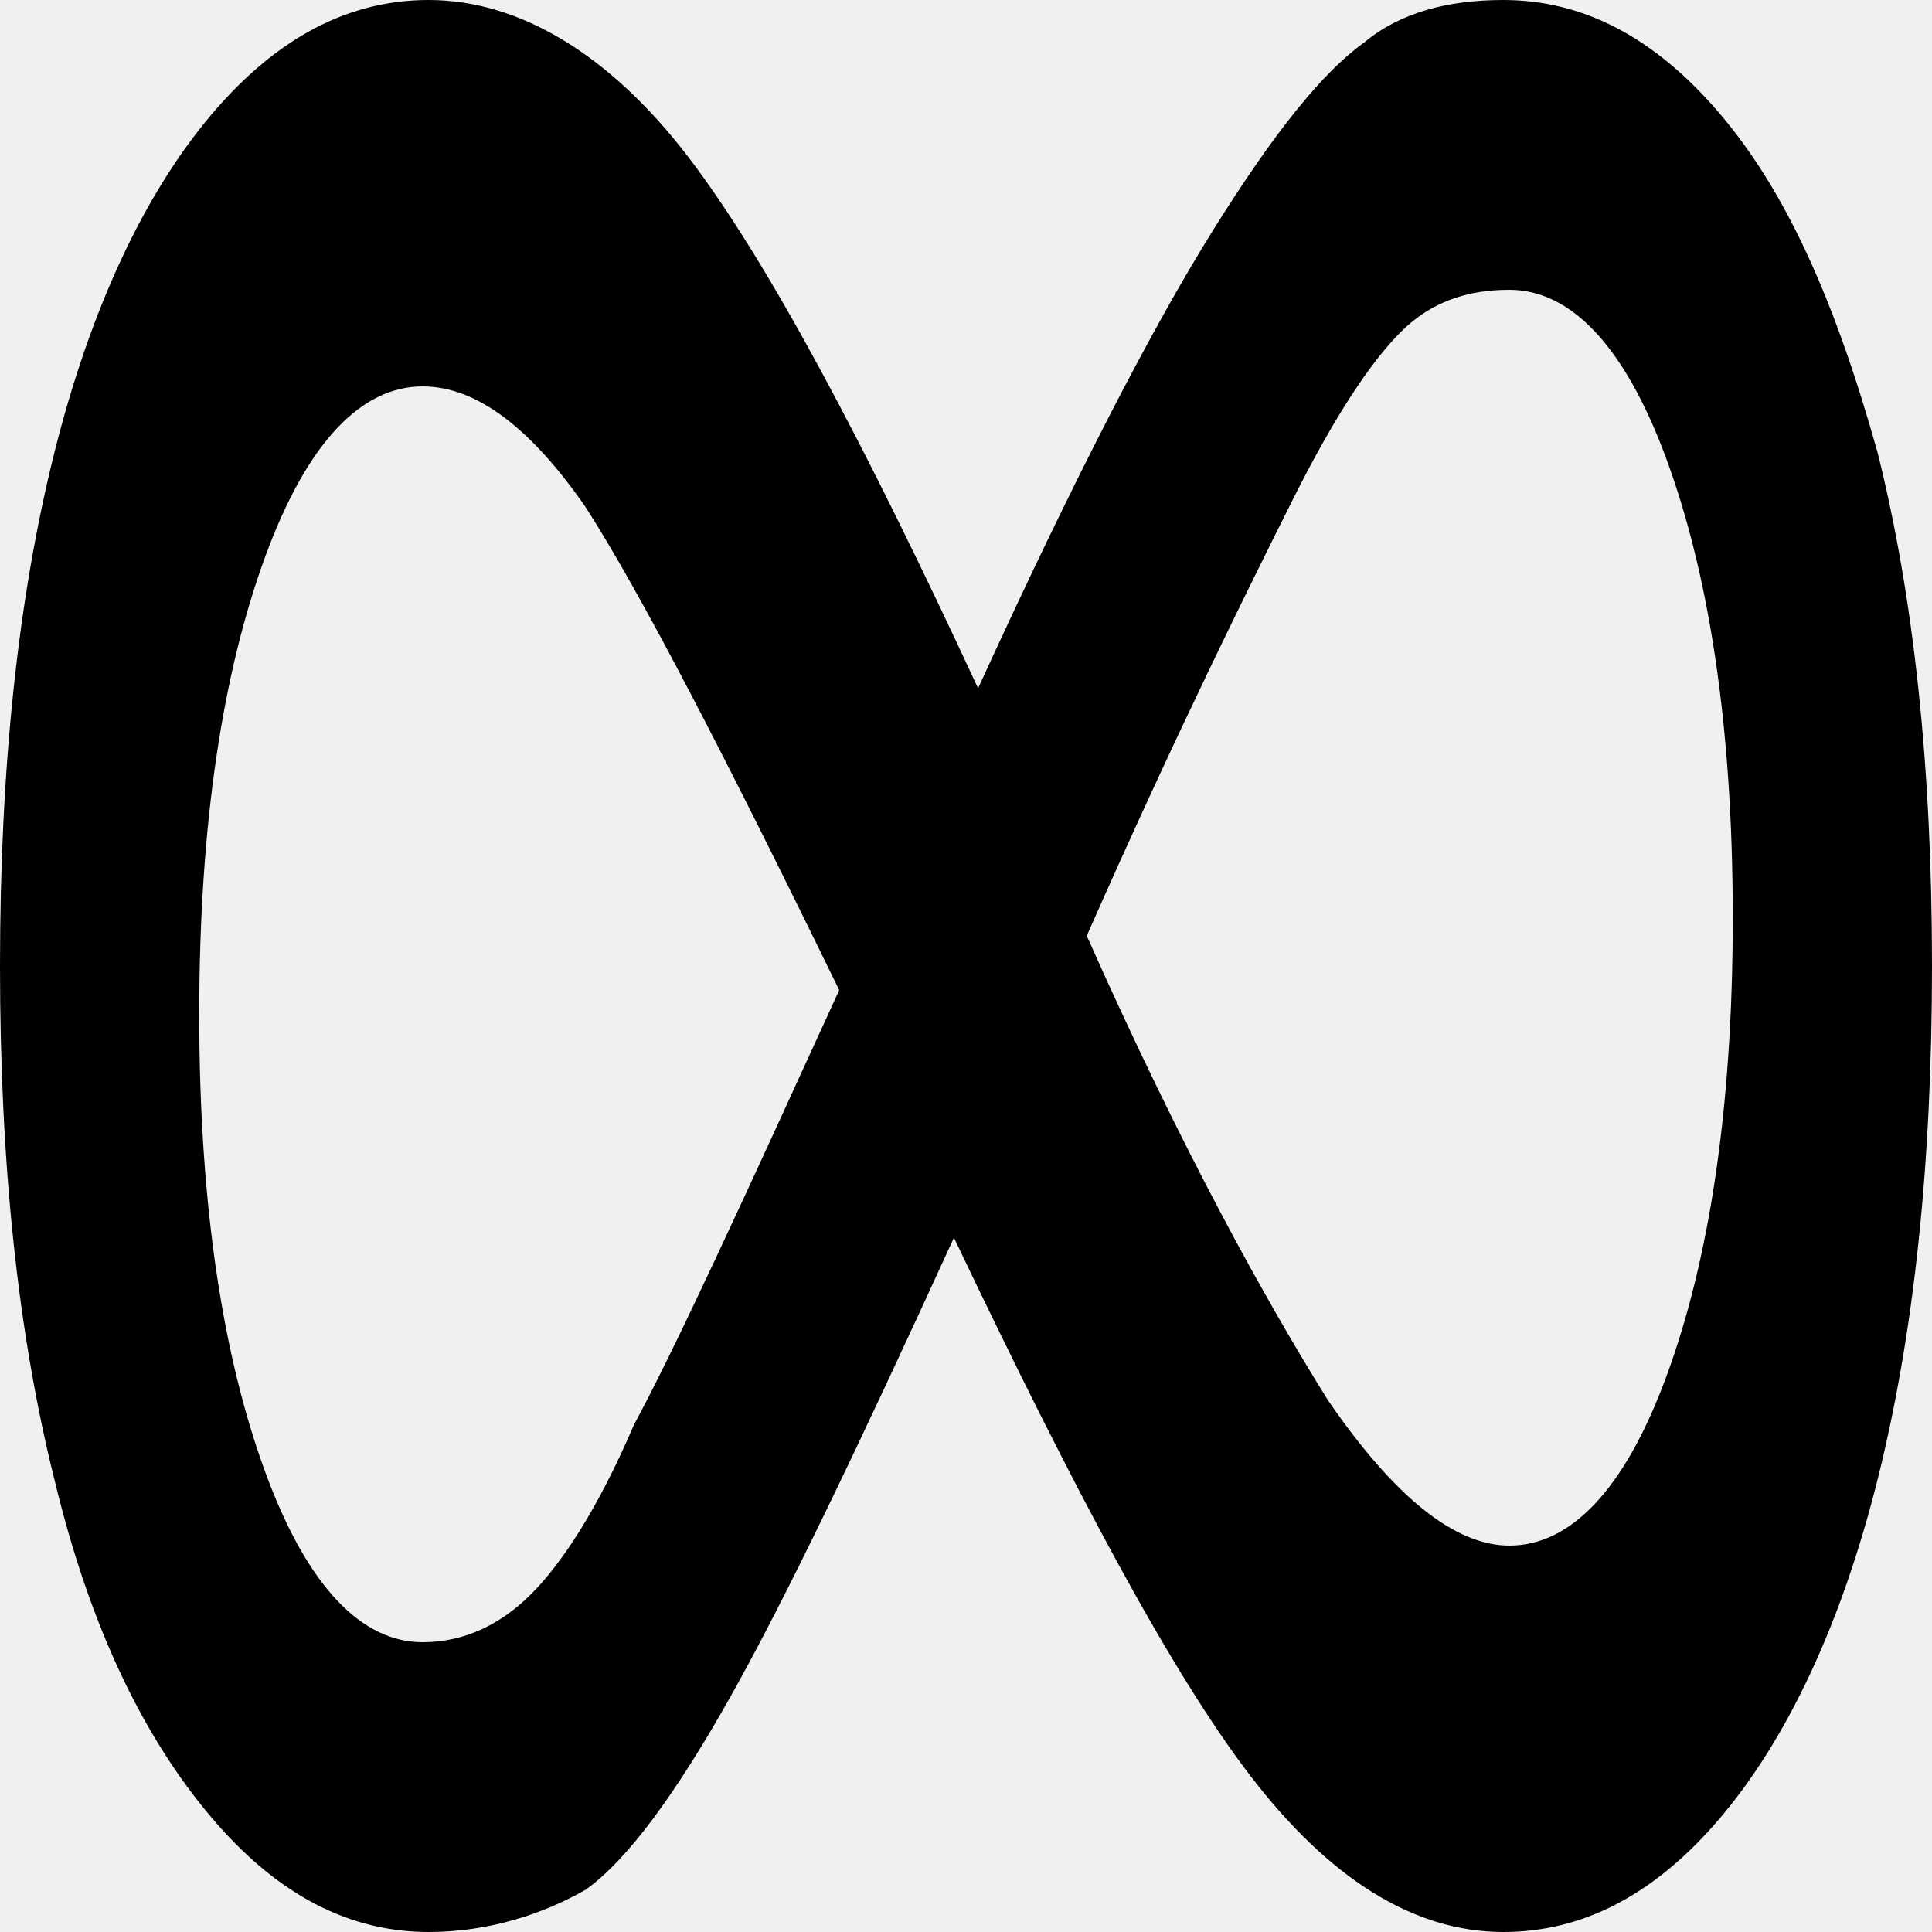
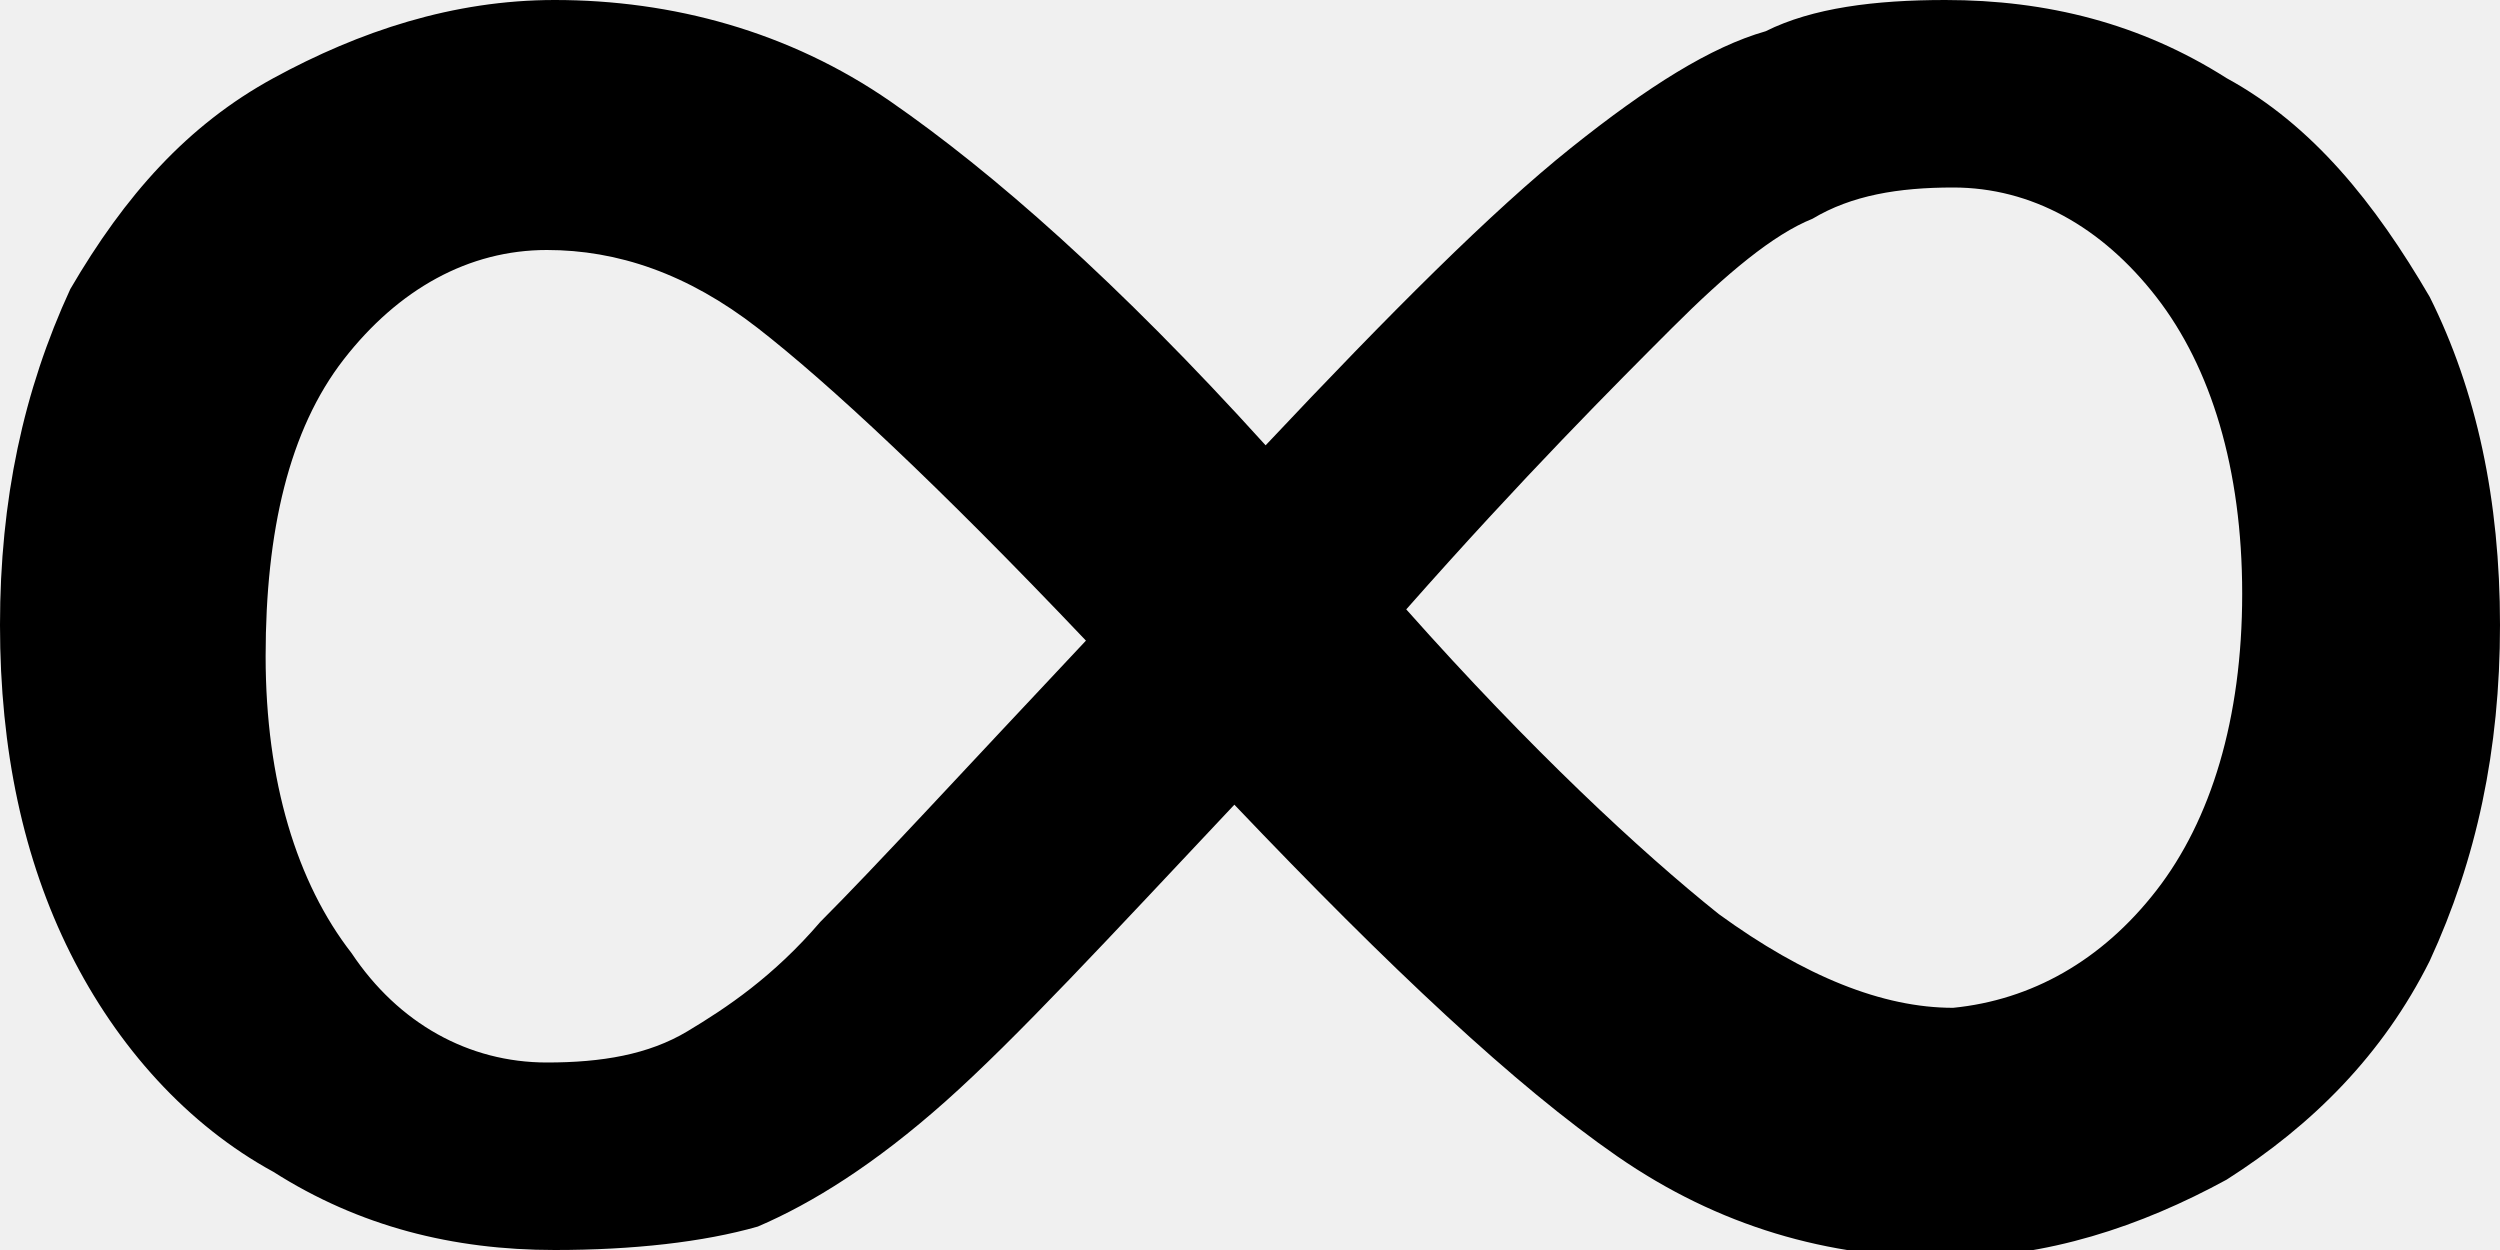
- <svg xmlns="http://www.w3.org/2000/svg" version="1.1" x="0px" y="0px" viewBox="0 0 32 32" style="enable-background:new 0 0 32 32;" xml:space="preserve">
+ <svg xmlns="http://www.w3.org/2000/svg" version="1.1" x="0px" y="0px" viewBox="0 0 32 16" style="enable-background:new 0 0 32 16;" xml:space="preserve">
  <style type="text/css">
	.st0{display:none;}
	.st1{display:inline;}
- 	.st2{fill:#4EAC97;}
- 	.st3{fill:none;stroke:#4EAC97;stroke-width:0.25;stroke-miterlimit:10;}
- 	.st4{enable-background:new    ;}
+ 	.st2{fill:#49A3AD;}
+ 	.st3{fill:#FFFFFF;}
+ 	.st4{fill:none;stroke:#49A3AD;stroke-width:0.75;stroke-miterlimit:10;}
+ 	.st5{fill:#AF013F;stroke:#AF013F;stroke-width:0.5;stroke-miterlimit:10;}
+ 	.st6{fill:#FFFFFF;stroke:#AF013F;stroke-width:0.5;stroke-miterlimit:10;}
+ 	.st7{fill:#751A7C;}
+ 	.st8{fill:none;stroke:#F9A404;stroke-miterlimit:10;}
+ 	.st9{fill:#F9A404;}
+ 	.st10{fill:#4EAC97;}
+ 	.st11{fill:none;stroke:#4EAC97;stroke-width:0.25;stroke-miterlimit:10;}
+ 	.st12{enable-background:new    ;}
+ 	.st13{fill:#000A7B;}
+ 	.st14{fill:none;stroke:#FFFFFF;stroke-width:0.25;stroke-miterlimit:10;}
+ 	.st15{fill:#F9D749;}
+ 	.st16{fill:#FFFFFD;}
+ 	.st17{font-family:'Oxygen';}
+ 	.st18{font-size:11.913px;}
+ 	.st19{font-size:8.931px;}
+ 	.st20{font-size:5.962px;}
</style>
  <g id="Layer_1" class="st0">
    <g class="st1">
-       <g>
-         <path class="st2" d="M13.9,13.8h0.3c0.1,0,0.2-0.1,0.2-0.2v-0.1c0-0.1-0.1-0.2-0.2-0.2h-0.3c-0.1,0-0.2,0.1-0.2,0.2v0.1     C13.7,13.7,13.8,13.8,13.9,13.8z" />
-         <path class="st2" d="M14.3,13.3h-0.3c-0.1,0-0.2,0.1-0.2,0.2v0.1c0,0.1,0.1,0.2,0.2,0.2h0.3c0.1,0,0.2-0.1,0.2-0.2v-0.1     C14.5,13.3,14.4,13.3,14.3,13.3L14.3,13.3z" />
-       </g>
-       <g>
-         <path class="st2" d="M13.9,11.6l0.2,0.1c0.1,0.1,0.3,0,0.3-0.1v0c0.1-0.1,0-0.3-0.1-0.3l-0.2-0.1c-0.1-0.1-0.3,0-0.3,0.1v0     C13.7,11.4,13.8,11.6,13.9,11.6z" />
-         <path class="st2" d="M14,11.1c-0.1,0-0.2,0.1-0.2,0.2c-0.1,0.1,0,0.3,0.1,0.3l0.2,0.1c0,0,0.1,0,0.1,0c0.1,0,0.2-0.1,0.2-0.2     c0.1-0.1,0-0.3-0.1-0.3L14,11.1C14,11.1,14,11.1,14,11.1L14,11.1z" />
-       </g>
-       <g>
-         <path class="st2" d="M16.3,10.3v0.3c0,0.1,0.1,0.2,0.2,0.2h0.1c0.1,0,0.2-0.1,0.2-0.2v-0.3c0-0.1-0.1-0.2-0.2-0.2h-0.1     C16.4,10.1,16.3,10.2,16.3,10.3z" />
-         <path class="st2" d="M16.6,10.1L16.6,10.1c-0.2,0-0.3,0.1-0.3,0.2v0.3c0,0.1,0.1,0.2,0.2,0.2h0.1c0.1,0,0.2-0.1,0.2-0.2v-0.3     C16.8,10.2,16.7,10.1,16.6,10.1L16.6,10.1z" />
-       </g>
-       <g>
-         <path class="st2" d="M18.9,11.2l-0.2,0.2c-0.1,0.1-0.1,0.3,0,0.4l0,0c0.1,0.1,0.3,0.1,0.4,0l0.2-0.2c0.1-0.1,0.1-0.3,0-0.4l0,0     C19.2,11.1,19,11.1,18.9,11.2z" />
-         <path class="st2" d="M19.1,11.1c-0.1,0-0.1,0-0.2,0.1l-0.2,0.2c-0.1,0.1-0.1,0.3,0,0.4c0,0,0.1,0.1,0.2,0.1c0.1,0,0.1,0,0.2-0.1     l0.2-0.2c0.1-0.1,0.1-0.3,0-0.4C19.2,11.2,19.2,11.1,19.1,11.1L19.1,11.1z" />
-       </g>
-       <g>
-         <path class="st2" d="M18.8,13.8h0.3c0.1,0,0.2-0.1,0.2-0.2v-0.1c0-0.1-0.1-0.2-0.2-0.2h-0.3c-0.1,0-0.2,0.1-0.2,0.2v0.1     C18.6,13.7,18.7,13.8,18.8,13.8z" />
-         <path class="st2" d="M19.2,13.3h-0.3c-0.1,0-0.2,0.1-0.2,0.2v0.1c0,0.1,0.1,0.2,0.2,0.2h0.3c0.1,0,0.2-0.1,0.2-0.2v-0.1     C19.4,13.3,19.3,13.3,19.2,13.3L19.2,13.3z" />
-       </g>
-       <ellipse class="st3" cx="16.5" cy="13" rx="1.7" ry="1.7" />
-       <path class="st3" d="M16.7,16.7h-0.2c-0.4,0-0.6-0.3-0.6-0.6v-0.7c0-0.4,0.3-0.6,0.6-0.6h0.2c0.4,0,0.6,0.3,0.6,0.6v0.7    C17.3,16.4,17,16.7,16.7,16.7z" />
+       <path class="st2" d="M15.3-3.4l3.1-4c1-0.5,2.5-0.8,3.8-0.6l8.3,2c1.1,0.2,1.7,0.9,1.3,1.5l-2.6,3.5l-0.9,1.1L16-2.6    c-0.5,0-0.9-0.3-0.8-0.6l0-0.1L15.3-3.4z" />
+       <polygon class="st2" points="0,17.1 14,-1.8 27.4,1.2 13.4,20.1   " />
+       <polyline class="st3" points="1.7,17.1 8.4,14.6 8.3,17 13.7,15.7 11.5,19.1   " />
+       <polyline class="st3" points="1.3,16.8 1.9,23.5 12.9,19.4   " />
+       <polyline class="st4" points="0.5,16.8 1.2,23.5 13.4,19.4   " />
+     </g>
+   </g>
+   <g id="Layer_4" class="st0">
+     <g class="st1">
+       <g id="Layer_2_2_">
+         <g id="Layer_1-2_1_">
+           <polyline class="st5" points="0.3,-2.2 5.5,23.8 25,23.8 31.8,-2.2     " />
+           <polygon class="st6" points="1.4,3.8 3,15.3 27.3,15.3 30.5,3.8     " />
+           <rect x="0.3" y="-3.8" class="st6" width="31.5" height="2" />
+           <polygon class="st6" points="3.1,-4.1 5.1,-7.7 27,-7.7 29.3,-4.1     " />
+         </g>
+       </g>
+     </g>
+   </g>
+   <g id="Layer_5" class="st0">
+     <g class="st1">
+       <g id="Layer_2_3_">
+         <g id="Layer_1-2_2_">
+           <path class="st7" d="M19.7,2.9L5.9,18.6L19.7,2.9z" />
+           <polygon class="st7" points="19.6,2.1 0.9,23.3 1.9,24 20.7,2.8 19.6,2.1     " />
+           <polygon class="st7" points="19.4,2.8 13.8,2.7 17.3,-1.1 15.7,-5.8 20.9,-4 25.5,-6.8 25.2,-2 29.7,1 24.3,2.3 22.4,6.8           " />
+           <path class="st7" d="M24.8-5.7l-0.2,3.4v0.6l0.6,0.3l3.1,2.1l-3.7,0.9l-0.7,0.1l-0.2,0.6l-1.3,3.2l-2.1-2.9l-0.2-0.5h-0.9h-3.9      l2.4-2.8L18-1.1l-0.2-0.5l-1.1-3.2l3.6,1.2l0.7,0.2l0.6-0.4L24.8-5.7 M26.3-8l-5.5,3.3l-6.1-2l1.9,5.5l-4.1,4.5H19l3.7,4.9      l2.2-5.4l6.4-1.5l-5.4-3.5L26.3-8L26.3-8z" />
+           <path class="st7" d="M8-4c0,0,0.6,0.9,1.3,0.8c0.8-0.1,1-0.8,1.2-0.7c0.3,0.1-0.2,0.9,0,1.5s1.3,0.7,1.3,0.8      c0,0.1-1.6-0.3-2.1,0.2s0,1.5,0,1.5S9.6-1.3,8.5-1.5S6.9-1,6.9-1c0-0.1,1.3-0.5,1.6-1.2S8-3.9,8-4z" />
+           <path class="st7" d="M0.8-5.2c0,0,0.4,0.7,0.9,0.6s0.7-0.6,0.9-0.5s-0.2,0.6,0,1.1s1,0.5,0.9,0.6c0,0.1-1.1-0.2-1.5,0.1      s0,1.1,0,1.1s-0.1-1-0.9-1.2C0.7-3.5,0.3-3.4,0-3c0,0,0.9-0.3,1.1-0.9S0.8-5.2,0.8-5.2z" />
+           <path class="st7" d="M3.1-0.6c0,0,0.4,0.6,0.9,0.5s0.7-0.6,0.9-0.5c0.2,0.1-0.2,0.6,0,1.1C5.1,1,5.9,1,5.9,1.1      c0,0-1.2-0.2-1.5,0.2c-0.3,0.4,0,1,0,1.1s-0.3-1-1-1.2c-0.4-0.1-0.9,0-1.2,0.3c0,0,0.9-0.3,1.1-0.9S3-0.6,3.1-0.6z" />
+           <path class="st7" d="M22.1,9.9c0,0,0.6,0.9,1.3,0.8c0.8-0.1,1-0.8,1.2-0.7s-0.2,0.9,0,1.5c0.2,0.6,1.3,0.7,1.3,0.8      s-1.6-0.3-2.1,0.2c-0.5,0.5,0.2,1.5,0,1.5s-0.2-1.4-1.2-1.5c-1-0.1-1.6,0.5-1.6,0.5c0,0,1.3-0.5,1.6-1.3      C23,10.9,22.1,9.9,22.1,9.9z" />
+           <path class="st7" d="M24.9,6.9c0,0,0.7,0.4,1.1,0c0.4-0.4,0.3-0.8,0.4-0.8c0.2,0,0.3,0.6,0.7,0.9c0.5,0.3,1.1,0,1.1,0      s-1.1,0.3-1.2,0.8s0.7,0.8,0.7,0.9s-0.8-0.7-1.5-0.5c-0.4,0.2-0.7,0.6-0.8,1c0.3-0.4,0.5-0.8,0.5-1.3C25.9,7.3,24.9,7,24.9,6.9z      " />
+           <path class="st7" d="M29.2,9.7c0,0,0.4,0.6,0.9,0.5c0.5-0.1,0.7-0.6,0.9-0.5s-0.2,0.6,0,1.1s1,0.5,0.9,0.5      c0,0.1-1.2-0.2-1.5,0.2c-0.3,0.4,0,1.1,0,1.1s-0.3-1-1-1.1c-0.4,0-0.8,0.1-1.1,0.3c0,0,0.9-0.3,1.1-0.9      C29.8,10.4,29.2,9.7,29.2,9.7z" />
+         </g>
+       </g>
+     </g>
+   </g>
+   <g id="Layer_6" class="st0">
+     <g class="st1">
+       <g id="Layer_2_4_">
+         <g id="Layer_1-2_3_">
+           <polyline points="32,-8 24.8,-2.2 32,-2.2     " />
+           <rect x="24.8" y="-0.7" width="7.2" height="11.6" />
+           <polyline points="24.8,12.4 32,12.4 32,24 29.6,24 29.6,20.7 27.2,20.7 27.2,24 24.8,24     " />
+           <rect x="12.9" y="-2.2" width="2.9" height="3.6" />
+           <rect x="16.8" y="-2.2" width="2.9" height="3.6" />
+           <rect x="20.7" y="-2.2" width="2.9" height="3.6" />
+           <rect x="12.9" y="2.6" width="2.9" height="4.8" />
+           <rect x="16.8" y="2.6" width="2.9" height="4.8" />
+           <rect x="20.7" y="2.6" width="2.9" height="4.8" />
+           <rect x="12.9" y="8.5" width="2.9" height="4.8" />
+           <rect x="16.8" y="8.5" width="2.9" height="4.8" />
+           <rect x="20.7" y="8.5" width="2.9" height="4.8" />
+           <rect x="12.9" y="14.5" width="2.9" height="4.8" />
+           <rect x="16.8" y="14.5" width="2.9" height="4.8" />
+           <rect x="20.7" y="14.5" width="2.9" height="4.8" />
+           <rect x="12.9" y="20.4" width="2.9" height="3.6" />
+           <rect x="16.8" y="20.4" width="2.9" height="3.6" />
+           <rect x="20.7" y="20.4" width="2.9" height="3.6" />
+           <rect x="0.3" y="-2.2" width="2.9" height="3.6" />
+           <rect x="0.3" y="2.2" width="10.8" height="2.9" />
+           <polyline points="0.7,6.1 11.1,6.1 11,24 8.2,24 8.2,21.1 5.8,21.1 5.8,24 3.5,24 3.5,21.1 1.2,21.1 1.2,24 1.2,24 1.2,24       1.2,24 0,24 0,6.6     " />
+           <rect x="1.3" y="8.2" class="st3" width="2.6" height="2" />
+           <rect x="7.1" y="8.2" class="st3" width="2.6" height="2" />
+           <rect x="1.3" y="11.6" class="st3" width="2.6" height="2" />
+           <rect x="7.1" y="11.6" class="st3" width="2.6" height="2" />
+           <rect x="1.3" y="15.1" class="st3" width="2.6" height="2" />
+           <rect x="7.1" y="15.1" class="st3" width="2.6" height="2" />
+         </g>
+       </g>
+     </g>
+   </g>
+   <g id="Layer_7" class="st0">
+     <g class="st1">
+       <g id="Layer_2_5_">
+         <g id="Layer_1-2_4_">
+           <line class="st8" x1="0" y1="23.5" x2="32" y2="23.5" />
+           <path class="st9" d="M26.7,21.6c0-9.9-4.8-17.9-10.7-17.9s-10.7,8-10.7,17.9H26.7z" />
+           <line class="st8" x1="31.1" y1="12.4" x2="27.4" y2="16" />
+           <line class="st8" x1="30.7" y1="2.2" x2="25.4" y2="8.4" />
+           <line class="st8" x1="24.3" y1="-2.9" x2="21.7" y2="3" />
+           <line class="st8" x1="0.9" y1="12.2" x2="4.6" y2="15.8" />
+           <line class="st8" x1="2.2" y1="1.7" x2="7.1" y2="8.9" />
+           <line class="st8" x1="16.2" y1="-8" x2="16.2" y2="2" />
+           <line class="st8" x1="8.3" y1="-3" x2="10.8" y2="2.9" />
+         </g>
+       </g>
+     </g>
+   </g>
+   <g id="Layer_3" class="st0">
+     <g class="st1">
+       <g>
+         <rect x="0.5" y="7.7" class="st10" width="3.4" height="1.5" />
+         <path class="st10" d="M3.4,8.2v0.5H1V8.2H3.4 M4.1,7.2H0.2C0.1,7.2,0,7.3,0,7.4v2.1c0,0.1,0.1,0.2,0.2,0.2h3.9     c0.1,0,0.2-0.1,0.2-0.2V7.4C4.4,7.3,4.3,7.2,4.1,7.2L4.1,7.2z" />
+       </g>
+       <g>
+         <path class="st10" d="M2.9-0.6c-0.1,0-0.3,0-0.4-0.1L1.1-1.2C0.9-1.3,0.7-1.4,0.6-1.6c0-0.1-0.1-0.3,0-0.5     c0.1-0.3,0.5-0.5,0.9-0.5c0.1,0,0.3,0,0.4,0.1l1.4,0.5C3.5-2,3.7-1.8,3.8-1.6c0,0.1,0.1,0.3,0,0.5C3.6-0.8,3.3-0.6,2.9-0.6     L2.9-0.6z" />
+         <path class="st10" d="M1.5-2.1c0.1,0,0.1,0,0.2,0l1.4,0.5c0.2,0.1,0.2,0.2,0.2,0.2c0,0,0,0.1,0,0.1c0,0.1-0.2,0.2-0.4,0.2     c-0.1,0-0.1,0-0.2,0L1.3-1.6C1.1-1.7,1.1-1.8,1.1-1.8c0,0,0-0.1,0-0.1C1.1-2,1.3-2.1,1.5-2.1 M1.5-3.1c-0.6,0-1.1,0.3-1.4,0.8     l0,0C-0.1-1.7,0.2-1,1-0.7l1.4,0.5c0.2,0.1,0.4,0.1,0.5,0.1c0.6,0,1.1-0.3,1.4-0.8v0c0.3-0.6-0.1-1.4-0.8-1.6L2-3     C1.9-3.1,1.7-3.1,1.5-3.1L1.5-3.1z" />
+       </g>
+       <g>
+         <rect x="15" y="-7.4" class="st10" width="1.9" height="2.8" />
+         <path class="st10" d="M16.5-6.9v1.8h-0.9v-1.8H16.5 M17.2-7.9h-2.5c-0.1,0-0.2,0.1-0.2,0.2v3.3c0,0.1,0.1,0.2,0.2,0.2h2.5     c0.1,0,0.2-0.1,0.2-0.2v-3.3C17.5-7.8,17.4-7.9,17.2-7.9L17.2-7.9z" />
+       </g>
+       <g>
+         <path class="st10" d="M29.5-0.1c-0.3,0-0.5-0.1-0.7-0.2c-0.2-0.1-0.3-0.3-0.3-0.5c0-0.2,0.1-0.4,0.2-0.5l1-0.9     c0.2-0.2,0.4-0.3,0.7-0.3c0.3,0,0.5,0.1,0.7,0.2c0.2,0.1,0.3,0.3,0.3,0.5c0,0.2-0.1,0.4-0.2,0.5l-1,0.9C30-0.2,29.8-0.1,29.5-0.1     L29.5-0.1z" />
+         <path class="st10" d="M30.5-2c0.1,0,0.3,0,0.4,0.1c0.1,0,0.1,0.1,0.1,0.1c0,0.1,0,0.1-0.1,0.1l-1,0.9c-0.1,0.1-0.2,0.1-0.4,0.1     c-0.1,0-0.3,0-0.4-0.1c-0.1,0-0.1-0.1-0.1-0.1c0-0.1,0-0.1,0.1-0.1l1-0.9C30.2-2,30.3-2,30.5-2 M30.5-3c-0.4,0-0.8,0.1-1.1,0.4     l-1,0.9c-0.5,0.5-0.5,1.3,0.1,1.8c0.3,0.2,0.6,0.3,1,0.3c0.4,0,0.8-0.1,1.1-0.4l1-0.9c0.5-0.5,0.5-1.3-0.1-1.8h0     C31.2-2.9,30.8-3,30.5-3L30.5-3z" />
+       </g>
+       <g>
+         <rect x="28.1" y="7.7" class="st10" width="3.4" height="1.5" />
+         <path class="st10" d="M31,8.2v0.5h-2.4V8.2H31 M31.8,7.2h-3.9c-0.1,0-0.2,0.1-0.2,0.2v2.1c0,0.1,0.1,0.2,0.2,0.2h3.9     c0.1,0,0.2-0.1,0.2-0.2V7.4C32,7.3,31.9,7.2,31.8,7.2L31.8,7.2z" />
+       </g>
+       <ellipse class="st11" cx="16" cy="5.9" rx="9.5" ry="8.2" />
+       <path class="st11" d="M19.6,23.9h-7.2c-0.4,0-0.6-0.3-0.6-0.6v-8.5c0-0.4,0.3-0.6,0.6-0.6h7.2c0.4,0,0.6,0.3,0.6,0.6v8.5    C20.3,23.6,20,23.9,19.6,23.9z" />
    </g>
  </g>
  <g id="Layer_2">
-     <g class="st4">
-       <path d="M28.5,1.9c1.1,1.3,1.9,3.1,2.6,5.6C31.7,9.9,32,12.7,32,16c0,3.3-0.3,6.1-0.9,8.5c-0.6,2.4-1.5,4.3-2.6,5.6    c-1.1,1.3-2.3,1.9-3.6,1.9c-1.5,0-2.9-0.9-4.2-2.6c-1.3-1.7-2.9-4.7-4.9-8.9c-1.6,3.5-2.8,6-3.7,7.6c-0.9,1.6-1.7,2.7-2.4,3.2    C9,31.7,8.1,32,7.1,32c-1.3,0-2.5-0.6-3.6-1.9c-1.1-1.3-2-3.1-2.6-5.6C0.3,22.1,0,19.3,0,16c0-3.3,0.3-6.1,0.9-8.5    c0.6-2.4,1.5-4.3,2.6-5.6C4.6,0.6,5.8,0,7.1,0c1.5,0,3,0.9,4.3,2.6c1.3,1.7,2.9,4.7,4.8,8.8c1.6-3.5,2.9-6,3.9-7.6    c1-1.6,1.8-2.6,2.5-3.1C23.2,0.2,24,0,24.9,0C26.2,0,27.4,0.6,28.5,1.9z M8.8,26.4c0.5-0.5,1.1-1.4,1.7-2.8    c0.7-1.3,1.8-3.7,3.4-7.2c-1.9-3.9-3.3-6.6-4.2-8C8.8,7.1,7.9,6.4,7,6.4c-1,0-1.9,0.9-2.6,2.8c-0.7,1.9-1.1,4.4-1.1,7.6    c0,3.2,0.4,5.7,1.1,7.6S6,27.2,7,27.2C7.7,27.2,8.3,26.9,8.8,26.4z M27.6,22.8c0.7-1.9,1.1-4.4,1.1-7.6c0-3.2-0.4-5.7-1.1-7.6    C26.9,5.7,26,4.8,25,4.8c-0.7,0-1.3,0.2-1.8,0.7c-0.5,0.5-1.1,1.4-1.8,2.8c-0.7,1.4-1.9,3.8-3.4,7.2c1.6,3.6,3,6.1,4,7.7    c1.1,1.6,2.1,2.4,3,2.4C26,25.6,26.9,24.7,27.6,22.8z" />
+     <g class="st12">
+       <path d="M28.5,1c1.1,0.6,1.9,1.6,2.6,2.8C31.7,5,32,6.4,32,8c0,1.6-0.3,3-0.9,4.3c-0.6,1.2-1.5,2.1-2.6,2.8c-1.1,0.6-2.3,1-3.6,1    c-1.5,0-2.9-0.4-4.2-1.3c-1.3-0.9-2.9-2.4-4.9-4.5c-1.6,1.7-2.8,3-3.7,3.8c-0.9,0.8-1.7,1.3-2.4,1.6C9,15.9,8.1,16,7.1,16    c-1.3,0-2.5-0.3-3.6-1c-1.1-0.6-2-1.6-2.6-2.8C0.3,11,0,9.6,0,8c0-1.6,0.3-3,0.9-4.3C1.6,2.5,2.4,1.6,3.5,1c1.1-0.6,2.3-1,3.6-1    c1.5,0,3,0.4,4.3,1.3c1.3,0.9,2.9,2.3,4.8,4.4c1.6-1.7,2.9-3,3.9-3.8c1-0.8,1.8-1.3,2.5-1.5C23.2,0.1,24,0,24.9,0    C26.2,0,27.4,0.3,28.5,1z M8.8,13.2c0.5-0.3,1.1-0.7,1.7-1.4c0.7-0.7,1.8-1.9,3.4-3.6c-1.9-2-3.3-3.3-4.2-4c-0.9-0.7-1.8-1-2.7-1    c-1,0-1.9,0.5-2.6,1.4C3.7,5.5,3.4,6.8,3.4,8.4c0,1.6,0.4,2.9,1.1,3.8C5.1,13.1,6,13.6,7,13.6C7.7,13.6,8.3,13.5,8.8,13.2z     M27.6,11.4c0.7-0.9,1.1-2.2,1.1-3.8c0-1.6-0.4-2.9-1.1-3.8C26.9,2.9,26,2.4,25,2.4c-0.7,0-1.3,0.1-1.8,0.4    c-0.5,0.2-1.1,0.7-1.8,1.4c-0.7,0.7-1.9,1.9-3.4,3.6c1.6,1.8,3,3.1,4,3.9c1.1,0.8,2.1,1.2,3,1.2C26,12.8,26.9,12.3,27.6,11.4z" />
+     </g>
+   </g>
+   <g id="Layer_9" class="st0">
+     <g class="st1">
+       <path class="st13" d="M24.6,8.6c0,8.5-5.5,15.4-12.3,15.4C5.5,24,0,17.1,0,8.6C0,0.2,5.5-6.7,12.3-6.7C19.1-6.7,24.6,0.2,24.6,8.6    z" />
+       <path class="st3" d="M6.4,7.4c0,8.5,5.5,15.4,12.3,15.4c6.8,0,12.3-6.9,12.3-15.4S25.5-8,18.7-8C11.9-8,6.4-1.1,6.4,7.4z" />
+       <polyline class="st13" points="4.1,16.3 0,24 10.3,21.4   " />
+       <path class="st3" d="M12.3,6.1c0.6,0,1,0.6,1,1.3s-0.5,1.3-1,1.3s-1-0.6-1-1.3S11.7,6.1,12.3,6.1z" />
+       <path class="st3" d="M17.3,6.1c0.6,0,1,0.6,1,1.3s-0.5,1.3-1,1.3c-0.6,0-1-0.6-1-1.3S16.7,6.1,17.3,6.1z" />
+       <path class="st13" d="M7.4,7.4c0,8.5,5.5,15.3,12.3,15.3c3.7,0,7.2-2.1,9.5-5.7C31,14.3,32,10.9,32,7.4C32-1.1,26.5-8,19.7-8    C12.9-8,7.4-1.1,7.4,7.4z" />
+       <polyline class="st13" points="27.9,15 32,22.7 21.7,20.2   " />
+       <path class="st3" d="M24.8,4.8c0.6,0,1,0.6,1,1.3s-0.5,1.3-1,1.3s-1-0.6-1-1.3S24.3,4.8,24.8,4.8z" />
+       <path class="st3" d="M19.7,4.8c0.6,0,1,0.6,1,1.3s-0.5,1.3-1,1.3s-1-0.6-1-1.3S19.1,4.8,19.7,4.8z" />
+       <path class="st3" d="M14.7,4.8c0.6,0,1,0.6,1,1.3s-0.5,1.3-1,1.3s-1-0.6-1-1.3S14.2,4.8,14.7,4.8z" />
+     </g>
+   </g>
+   <g id="Layer_11" class="st0">
+     <g class="st1">
+       <path d="M8.1,1.1L8.1,1.1c1-0.7,2.5-0.5,3.2,0.5L25,20.4c0.7,1,0.5,2.5-0.5,3.2c-1,0.7-2.5,0.5-3.2-0.5L7.5,4.3    C6.8,3.2,7,1.8,8.1,1.1z" />
+       <polygon points="27.2,-7.8 31.8,-3.9 18.5,11.3 13.9,7.4   " />
+       <polygon class="st14" points="27.2,-7.8 31.8,-3.9 18.5,11.3 13.9,7.4   " />
+       <polygon points="6.2,18.6 3.1,23.9 8.5,20.7   " />
+       <polygon points="19.4,4.2 21,5.5 7.7,20.7 6.1,19.4   " />
+       <path d="M0.5,2l1.7,2.1c0.6,0.7,2,2.8,3.3,2.5c2.5-1.6,4.8-3.4,7-5.4c0,0,0.9-2.5-2.4-6.5c-3.3-4-0.8,4-0.8,4L4.7,1.9L1.8-0.5    c0,0-0.4-0.6-1.4,0.3C-0.6,0.8,0.5,2,0.5,2z" />
+     </g>
+   </g>
+   <g id="Layer_12" class="st0">
+     <g class="st1">
+       <polygon class="st15" points="13.4,-4.1 12.9,-3.8 13,-4.5 12.6,-5 13.2,-5.1 13.4,-5.7 13.7,-5.1 14.3,-5 13.9,-4.5 14,-3.8       " />
+       <polygon class="st15" points="13.4,-7 12.9,-5.6 11.5,-5.3 12.5,-4.3 12.3,-2.8 13.4,-3.5 14.6,-2.8 14.4,-4.3 15.4,-5.3 14,-5.6       " />
+       <polygon class="st15" points="23.6,-6.3 23.3,-6.4 23.6,-6.6 23.5,-7 23.8,-6.8 24.1,-7 24,-6.6 24.2,-6.4 23.9,-6.3 23.8,-6.1       " />
+       <polygon class="st15" points="22.9,-8 23.1,-6.8 22.3,-6.1 23.3,-5.8 23.7,-4.8 24.2,-5.8 25.2,-6 24.5,-6.8 24.7,-8 23.8,-7.4       " />
+       <polygon class="st15" points="23.3,-1.6 23.8,-1 24.5,-1.2 24.2,-0.4 24.5,0.3 23.8,0.2 23.3,0.8 23.2,0 22.6,-0.4 23.2,-0.8       " />
+       <polygon class="st15" points="23.3,-1.6 23.2,-0.8 22.6,-0.4 23.2,0 23.3,0.8 23.8,0.2 24.5,0.3 24.2,-0.4 24.5,-1.2 23.8,-1       " />
+       <polygon class="st15" points="6.4,-1.8 6.1,-1.8 6.3,-2.1 6.1,-2.4 6.4,-2.3 6.6,-2.6 6.7,-2.2 6.9,-2.1 6.7,-2 6.7,-1.6   " />
+       <polygon class="st15" points="6.8,-3.8 6.2,-2.9 5.2,-3 5.7,-2 5.3,-0.9 6.3,-1.2 7.1,-0.5 7.1,-1.6 8,-2.2 7.1,-2.7   " />
+       <rect y="3.6" class="st15" width="32" height="20.4" />
+       <path class="st15" d="M30.8,4.1v17.7h-29V4.1H30.8 M31.7,3H0.9v20h30.9L31.7,3z" />
+       <path class="st15" d="M13,2.2c1.2,0,2.2,0.6,2.2,1.4c0,0.8-1,1.4-2.2,1.4c-1.2,0-2.2-0.6-2.2-1.4C10.8,2.8,11.8,2.2,13,2.2z" />
+       <path class="st16" d="M13,2.5c1.1,0,1.9,0.6,1.9,1.1S14.1,4.7,13,4.7c-1.1,0-1.9-0.6-1.9-1.1S11.9,2.5,13,2.5 M13,1.9    c-1.3,0-2.4,0.7-2.4,1.7s1.1,1.7,2.4,1.7c1.3,0,2.4-0.7,2.4-1.7S14.3,1.9,13,1.9z" />
+       <path class="st15" d="M16.8,5c-1.2,0-2.2-0.6-2.2-1.4s1-1.4,2.2-1.4C18,2.2,19,2.8,19,3.6S18,5,16.8,5z" />
+       <path class="st16" d="M16.8,2.5c1.1,0,1.9,0.6,1.9,1.1s-0.8,1.1-1.9,1.1c-1.1,0-1.9-0.6-1.9-1.1S15.7,2.5,16.8,2.5 M16.8,1.9    c-1.3,0-2.4,0.7-2.4,1.7s1.1,1.7,2.4,1.7s2.4-0.8,2.4-1.7S18.2,1.9,16.8,1.9z" />
+       <path class="st15" d="M20.1,5c-0.8,0-1.5-0.4-1.6-0.9C18.5,3.7,18.7,3.3,19,3c0.4-0.4,0.9-0.7,1.5-0.9c0.3-0.1,0.6-0.1,0.8-0.1    c0.8,0,1.4,0.4,1.5,0.9c0.1,0.4-0.1,0.8-0.4,1.1C22,4.5,21.5,4.8,21,4.9C20.7,5,20.4,5,20.1,5z" />
+       <path class="st16" d="M21.2,2.5L21.2,2.5c0.7,0,1.3,0.3,1.3,0.7c0,0.3-0.1,0.6-0.3,0.8c-0.4,0.4-0.8,0.7-1.3,0.8    c-0.3,0-0.5,0-0.8,0c-0.7,0-1.2-0.3-1.3-0.7c0-0.3,0.1-0.6,0.3-0.8c0.4-0.4,0.8-0.7,1.3-0.8C20.7,2.4,21,2.4,21.2,2.5 M21.2,1.9    c-0.3,0-0.6,0-0.9,0.1c-1.3,0.4-2.2,1.4-2,2.2s0.9,1.1,1.8,1.1c0.3,0,0.6,0,0.9-0.1c1.3-0.4,2.2-1.4,2-2.2    C22.9,2.1,22.2,1.8,21.2,1.9L21.2,1.9z" />
+       <path class="st15" d="M21.4,13.6c-0.8,0-1.4-0.4-1.6-0.9s0.7-1.6,1.8-1.9c0.3-0.1,0.6-0.1,0.8-0.1c0.8,0,1.5,0.4,1.6,0.9    c0.1,0.4-0.1,0.9-0.4,1.1c-0.4,0.4-0.9,0.7-1.4,0.9C21.9,13.6,21.7,13.6,21.4,13.6z" />
+       <path class="st16" d="M22.5,11L22.5,11c0.7,0,1.3,0.3,1.3,0.7c0.1,0.4-0.6,1.3-1.7,1.6c-0.3,0-0.5,0-0.8,0c-0.7,0-1.2-0.3-1.3-0.7    c-0.1-0.4,0.6-1.3,1.6-1.6C22,10.9,22.2,10.9,22.5,11 M22.5,10.4c-0.3,0-0.6,0-0.9,0.1c-1.3,0.4-2.2,1.4-2,2.2    c0.2,0.9,0.9,1.1,1.8,1.1c0.3,0,0.6,0,0.9-0.1c1.3-0.4,2.2-1.4,2-2.2C24.1,10.7,23.4,10.4,22.5,10.4z" />
+       <path class="st15" d="M22.9,13c1.2,0,2.2,0.6,2.2,1.4c0,0.8-1,1.4-2.2,1.4c-1.2,0-2.2-0.6-2.2-1.4C20.7,13.6,21.7,13,22.9,13z" />
+       <path class="st16" d="M22.9,13.3c1.1,0,1.9,0.6,1.9,1.1s-0.8,1.1-1.9,1.1c-1.1,0-1.9-0.6-1.9-1.1S21.8,13.3,22.9,13.3 M22.9,12.7    c-1.3,0-2.4,0.8-2.4,1.7c0,0.9,1.1,1.7,2.4,1.7c1.3,0,2.4-0.7,2.4-1.7C25.3,13.5,24.2,12.7,22.9,12.7z" />
+       <path class="st15" d="M18.8,19.6c-0.4,0.1-0.8-0.1-1-0.5c-0.3-0.6,0.3-1.7,1.4-2.4c0.4-0.3,0.9-0.4,1.4-0.4c0.4-0.1,0.8,0.1,1,0.5    c0.3,0.7-0.3,1.8-1.4,2.4C19.8,19.5,19.3,19.7,18.8,19.6z" />
+       <path class="st16" d="M20.6,16.6L20.6,16.6c0.3-0.1,0.6,0.1,0.8,0.4c0.2,0.5-0.3,1.4-1.3,2.1c-0.4,0.2-0.9,0.4-1.3,0.4    c-0.3,0.1-0.6-0.1-0.8-0.4c-0.2-0.5,0.3-1.4,1.3-2.1C19.7,16.7,20.2,16.6,20.6,16.6 M20.6,16c-0.5,0-1.1,0.2-1.5,0.5    c-1.2,0.7-1.8,1.9-1.5,2.7c0.3,0.5,0.8,0.8,1.3,0.7c0.5,0,1.1-0.2,1.6-0.5c1.2-0.7,1.8-1.9,1.5-2.7C21.6,16.2,21.1,16,20.6,16z" />
+       <path class="st15" d="M12.9,14.7c-0.3,0-0.6-0.1-0.9-0.1c-0.5-0.1-1-0.4-1.4-0.9c-0.3-0.2-0.5-0.7-0.4-1.1    c0.1-0.5,0.7-0.9,1.5-0.9c0.3,0,0.6,0.1,0.8,0.1c1.1,0.3,2,1.2,1.8,1.9S13.7,14.7,12.9,14.7z" />
+       <path class="st16" d="M11.7,12.1L11.7,12.1c0.3,0,0.5,0,0.8,0.1c0.5,0.1,1,0.4,1.3,0.8c0.2,0.2,0.3,0.5,0.3,0.8    c0,0.4-0.6,0.7-1.3,0.7c-0.8,0-1.5-0.3-2.1-0.9c-0.2-0.2-0.3-0.5-0.3-0.8C10.4,12.4,11.1,12.1,11.7,12.1 M11.7,11.5    c-0.9,0-1.6,0.4-1.8,1.1s0.7,1.9,2,2.3c0.3,0.1,0.6,0.2,0.9,0.1c0.9,0,1.6-0.4,1.8-1.1c0.2-0.7-0.7-1.9-1.9-2.2    C12.4,11.6,12.1,11.6,11.7,11.5L11.7,11.5z" />
+       <path class="st15" d="M4.6,12.7c-0.8,0-1.5-0.4-1.5-0.9c-0.1-0.5,0.7-1.6,1.8-1.9c0.3,0,0.6,0,0.8,0c0.8,0,1.4,0.4,1.5,0.9    c0.1,0.5-0.7,1.6-1.8,1.9C5.1,12.7,4.9,12.7,4.6,12.7z" />
+       <path class="st16" d="M5.7,10L5.7,10c0.7,0,1.2,0.3,1.3,0.7c0.1,0.4-0.6,1.3-1.7,1.6c-0.3,0.1-0.5,0.1-0.8,0.1    c-0.7,0-1.2-0.3-1.3-0.7c-0.1-0.4,0.6-1.3,1.7-1.6C5.2,10,5.4,10,5.7,10 M5.7,9.5c-0.3,0-0.6,0-0.9,0.1c-1.3,0.4-2.2,1.4-2,2.2    c0.2,0.9,0.9,1.1,1.8,1.1c0.3,0,0.6-0.1,0.9-0.1c1.3-0.4,2.2-1.4,2-2.2C7.3,9.7,6.6,9.5,5.7,9.5z" />
+       <path class="st15" d="M3.2,12c1.2,0,2.2,0.6,2.2,1.4s-1,1.4-2.2,1.4C2,14.8,1,14.2,1,13.4S2,12,3.2,12z" />
+       <path class="st16" d="M3.2,12.3c1.1,0,1.9,0.6,1.9,1.1s-0.8,1.1-1.9,1.1s-1.9-0.6-1.9-1.1S2.1,12.3,3.2,12.3 M3.2,11.7    c-1.3,0-2.4,0.8-2.4,1.7s1,1.6,2.4,1.6s2.4-0.8,2.4-1.7S4.5,11.7,3.2,11.7z" />
+       <path class="st15" d="M1.8,5C1,5,0.4,4.7,0.3,4.2C0.2,3.7,0.4,3.3,0.7,3c0.4-0.4,0.9-0.7,1.5-0.9c0.3-0.1,0.5-0.1,0.8-0.1    c0.8,0,1.5,0.4,1.6,0.9c0.1,0.4-0.1,0.8-0.4,1.1C3.7,4.5,3.2,4.8,2.7,4.9C2.4,5,2.1,5,1.8,5z" />
+       <path class="st16" d="M2.9,2.5L2.9,2.5c0.7,0,1.3,0.3,1.3,0.7S3.7,4.4,2.6,4.7c-0.3,0-0.5,0.1-0.8,0c-0.7,0-1.2-0.2-1.3-0.7    C0.4,3.6,1.1,2.8,2.2,2.5C2.4,2.4,2.7,2.4,2.9,2.5 M2.9,1.9c-0.3,0-0.6,0-0.9,0.1C0.8,2.3-0.1,3.3,0,4.2C0.2,5,0.9,5.3,1.8,5.3    c0.3,0,0.6,0,0.9,0c1.3-0.4,2.2-1.4,2-2.2C4.5,2.2,3.9,2,2.9,1.9L2.9,1.9z" />
+       <path class="st15" d="M6.2,2.2c1.2,0,2.2,0.6,2.2,1.4c0,0.8-1,1.4-2.2,1.4C5,4.9,4.1,4.3,4.1,3.6C4.1,2.8,5,2.2,6.2,2.2z" />
+       <path class="st16" d="M6.2,2.5c1.1,0,1.9,0.6,1.9,1.1S7.3,4.7,6.2,4.7c-1.1,0-1.9-0.6-1.9-1.1S5.1,2.5,6.2,2.5 M6.2,1.9    c-1.3,0-2.4,0.7-2.4,1.7s1.1,1.7,2.4,1.7c1.3,0,2.4-0.7,2.4-1.7S7.6,1.9,6.2,1.9z" />
+       <path class="st15" d="M9.8,5.4c-0.8,0-1.4-0.4-1.6-0.9C8.1,4,8.9,3,10,2.6c0.3-0.1,0.6-0.2,0.9-0.2c0.8,0,1.5,0.3,1.5,0.9    c0.1,0.5-0.7,1.6-1.8,1.9C10.4,5.4,10.1,5.4,9.8,5.4z" />
+       <path class="st16" d="M10.9,2.8L10.9,2.8c0.7,0,1.2,0.3,1.3,0.7c0,0.3-0.1,0.6-0.3,0.8c-0.4,0.4-0.8,0.7-1.3,0.8    c-0.3,0-0.5,0-0.8,0C9.1,5.2,8.5,4.9,8.4,4.5c0-0.3,0.1-0.6,0.3-0.8C9.1,3.3,9.6,3.1,10.1,3c0.3,0,0.5,0,0.8,0 M10.9,2.2    c-0.3,0-0.6,0.1-0.9,0.2C8.7,2.8,7.8,3.8,8,4.7c0.2,0.9,0.9,1.1,1.8,1.1c0.3,0,0.6,0,0.9-0.1c1.3-0.4,2.2-1.4,2-2.2    C12.5,2.6,11.8,2.2,10.9,2.2z" />
+       <path class="st15" d="M25.5,5.9c-0.3,0-0.6-0.1-0.9-0.1c-0.5-0.1-1-0.4-1.4-0.9c-0.3-0.2-0.5-0.7-0.4-1.1c0.1-0.5,0.7-0.9,1.5-0.9    c0.3,0,0.6,0.1,0.8,0.1c0.5,0.1,1,0.4,1.5,0.9C26.9,4.1,27.1,4.6,27,5C26.8,5.5,26.2,5.9,25.5,5.9z" />
+       <path class="st16" d="M24.3,3.2L24.3,3.2c0.3,0,0.5,0,0.8,0.1c0.5,0.1,1,0.4,1.3,0.8c0.2,0.2,0.3,0.5,0.3,0.8    c0,0.4-0.6,0.7-1.3,0.7c-0.3,0-0.5,0-0.8,0c-0.5-0.1-1-0.4-1.3-0.8C23.1,4.6,22.9,4.3,23,4c0-0.4,0.6-0.7,1.3-0.7 M24.3,2.8    c-0.9,0-1.6,0.4-1.8,1.1s0.7,1.9,2,2.3c0.3,0.1,0.6,0.2,0.9,0.1c0.9,0,1.6-0.4,1.8-1.1c0.2-0.7-0.7-1.9-2-2.3    c-0.3-0.1-0.6-0.2-0.9-0.2V2.8z" />
+       <path class="st15" d="M26.1,5.9c-0.7,0-1.2-0.3-1.4-0.8c-0.1-0.5,0.6-1.7,1.7-2.1c0.3-0.1,0.7-0.2,1.1-0.2c0.7,0,1.2,0.3,1.4,0.8    c0.1,0.4,0,0.8-0.3,1.1c-0.4,0.5-0.9,0.8-1.4,1C26.8,5.8,26.4,5.9,26.1,5.9z" />
+       <path class="st16" d="M27.5,3.1L27.5,3.1c0.6,0,1,0.2,1.1,0.6s-0.5,1.3-1.5,1.7c-0.3,0.1-0.6,0.2-1,0.2c-0.6,0-1-0.2-1.1-0.6    c-0.1-0.3,0.5-1.3,1.5-1.7C26.8,3.2,27.1,3.1,27.5,3.1 M27.5,2.6c-0.4,0-0.8,0.1-1.1,0.2c-1.3,0.5-2.1,1.5-1.8,2.4    s0.8,0.9,1.6,0.9c0.4,0,0.8-0.1,1.1-0.2c1.3-0.5,2.1-1.6,1.8-2.4C28.8,2.8,28.1,2.5,27.5,2.6z" />
+       <path class="st15" d="M28.9,5.9c-0.7,0-1.2-0.3-1.4-0.8c-0.1-0.5,0.6-1.7,1.7-2.1c0.3-0.1,0.7-0.2,1.1-0.2c0.7,0,1.2,0.3,1.4,0.8    c0.1,0.4,0,0.8-0.3,1.1c-0.4,0.5-0.9,0.8-1.4,1C29.7,5.8,29.3,5.9,28.9,5.9z" />
+       <path class="st16" d="M30.3,3.1L30.3,3.1c0.6,0,1,0.2,1.1,0.6C31.6,4,31,5.1,29.9,5.4c-0.3,0.1-0.6,0.2-1,0.2    c-0.6,0-1-0.2-1.1-0.6c-0.1-0.3,0.5-1.3,1.5-1.7C29.7,3.2,30,3.1,30.3,3.1 M30.3,2.6c-0.4,0-0.8,0.1-1.1,0.2    c-1.3,0.5-2.1,1.5-1.8,2.4c0.3,0.9,0.8,0.9,1.6,0.9c0.4,0,0.8-0.1,1.1-0.2c1.3-0.5,2.1-1.6,1.8-2.4C31.6,2.8,31,2.5,30.3,2.6z" />
+       <path class="st15" d="M13.5,7c-0.7,0-1.2-0.3-1.4-0.8c-0.1-0.5,0.6-1.7,1.7-2.1C14.2,4.1,14.6,4,14.9,4c0.7,0,1.2,0.3,1.4,0.8    c0.1,0.4,0,0.8-0.3,1.1c-0.4,0.5-0.9,0.8-1.4,1C14.2,6.9,13.9,7,13.5,7z" />
+       <path class="st16" d="M14.9,4.3L14.9,4.3c0.6,0,1,0.2,1.1,0.6c0.1,0.3-0.5,1.3-1.5,1.8c-0.3,0.1-0.6,0.2-1,0.2    c-0.6,0-1-0.2-1.1-0.6c-0.1-0.3,0.5-1.3,1.5-1.7C14.3,4.4,14.6,4.3,14.9,4.3 M15,3.8c-0.4,0-0.8,0.1-1.1,0.2    c-1.3,0.5-2.1,1.5-1.8,2.4c0.3,0.9,0.8,0.9,1.6,0.9c0.4,0,0.8-0.1,1.1-0.2c1.2-0.5,2-1.7,1.8-2.6C16.2,3.9,15.6,3.6,15,3.8L15,3.8    z" />
+       <path class="st15" d="M9.9,23.7c-0.3,0-0.5,0-0.8-0.1c-0.5-0.1-1-0.4-1.5-0.8c-0.3-0.3-0.4-0.7-0.4-1.1c0.1-0.5,0.7-0.9,1.6-0.9    c0.3,0,0.6,0,0.8,0c0.5,0.1,1,0.4,1.4,0.9c0.3,0.3,0.4,0.7,0.4,1.1C11.4,23.4,10.7,23.7,9.9,23.7z" />
+       <path class="st16" d="M8.8,21c0.3,0,0.5,0,0.8,0c0.5,0.1,1,0.4,1.4,0.9c0.2,0.2,0.3,0.5,0.3,0.8c0,0.4-0.6,0.7-1.3,0.7    c-0.3,0-0.5,0-0.8,0c-1.1-0.3-1.8-1.1-1.7-1.6C7.6,21.3,8.1,21.1,8.8,21 M8.8,20.5c-1,0-1.7,0.4-1.8,1.1c-0.2,0.7,0.7,1.9,2,2.2    C9.3,24,9.6,24,9.9,24c0.9,0,1.7-0.4,1.8-1.1s-0.7-1.9-2-2.2C9.4,20.6,9.1,20.6,8.8,20.5L8.8,20.5z" />
+       <path class="st15" d="M7.4,18.6c1.2,0,2.2,0.6,2.2,1.4s-1,1.4-2.2,1.4c-1.2,0-2.2-0.6-2.2-1.4S6.2,18.6,7.4,18.6z" />
+       <path class="st16" d="M7.4,18.9c1.1,0,1.9,0.6,1.9,1.1s-0.8,1.1-1.9,1.1c-1.1,0-1.9-0.6-1.9-1.1S6.3,18.9,7.4,18.9 M7.4,18.3    C6.1,18.3,5,19.1,5,20s1.1,1.7,2.4,1.7c1.3,0,2.4-0.8,2.4-1.7S8.7,18.3,7.4,18.3L7.4,18.3z" />
+       <path class="st15" d="M17.5,3.6c-0.8,0-1.4-0.4-1.6-0.9c-0.1-0.5,0.7-1.6,1.8-1.9c0.3,0,0.6,0,0.8,0c0.8,0,1.5,0.4,1.6,0.9    c0.1,0.4-0.1,0.9-0.4,1.1c-0.4,0.4-0.9,0.7-1.4,0.9C18.1,3.7,17.8,3.7,17.5,3.6z" />
+       <path class="st16" d="M18.6,1L18.6,1c0.7,0,1.3,0.3,1.3,0.7C20,2.1,19.4,3,18.3,3.3c-0.3,0-0.5,0-0.8,0c-0.7,0-1.2-0.3-1.3-0.7    s0.6-1.3,1.6-1.6C18.1,1,18.4,1,18.6,1 M18.6,0.4c-0.3,0-0.6,0-0.9,0.1c-1.3,0.4-2.2,1.4-2,2.2c0.2,0.9,0.9,1.1,1.8,1.1    c0.3,0,0.6,0,0.9-0.1c1.3-0.4,2.2-1.4,2-2.2S19.6,0.4,18.6,0.4L18.6,0.4z" />
+       <path class="st15" d="M14.3,10.6c-0.4,0.1-0.7-0.1-1-0.5c-0.1-0.4-0.1-0.8,0.1-1.1c0.3-0.5,0.7-1,1.2-1.3c0.5-0.3,1-0.5,1.5-0.5    c0.4,0,0.7,0.1,1,0.5c0.3,0.6-0.3,1.8-1.3,2.4C15.3,10.4,14.8,10.5,14.3,10.6z" />
+       <path class="st16" d="M16.1,7.4L16.1,7.4c0.3,0,0.6,0.1,0.8,0.4c0.1,0.3,0,0.6-0.1,0.9c-0.3,0.5-0.6,0.9-1.1,1.2    c-0.4,0.3-0.9,0.5-1.4,0.5c-0.3,0-0.6-0.1-0.7-0.3c-0.1-0.3-0.1-0.6,0.1-0.9c0.3-0.5,0.6-0.9,1.1-1.2C15.1,7.6,15.6,7.4,16.1,7.4     M16.1,6.8c-0.6,0-1.1,0.2-1.6,0.6c-1.1,0.8-1.8,2.1-1.4,2.8c0.3,0.4,0.7,0.6,1.2,0.6c0.6,0,1.1-0.2,1.6-0.6    c1.2-0.8,1.8-2.1,1.4-2.8C17,7,16.6,6.8,16.1,6.8z" />
+     </g>
+   </g>
+   <g id="Layer_13" class="st0">
+     <g class="st1">
+       <path class="st13" d="M6.5,5.1C5.3,0.7,5.8-4,8-8C0-2.9-2.4,7.8,2.6,15.9c5,8.1,15.6,10.5,23.6,5.4c2.4-1.5,4.4-3.7,5.8-6.2    c-1.4,0.9-2.9,1.6-4.4,2C18.5,19.7,9.1,14.3,6.5,5.1L6.5,5.1L6.5,5.1z" />
+       <text transform="matrix(0.9221 -0.387 0.3814 0.9358 13.8347 12.9295)" class="st13 st17 st18">Z</text>
+       <text transform="matrix(0.9382 0.346 -0.3409 0.9522 19.8257 2.7603)" class="st13 st17 st19">Z</text>
+       <text transform="matrix(0.8853 -0.4651 0.4583 0.8984 13.6772 -1.7526)" class="st13 st17 st20">Z</text>
    </g>
  </g>
</svg>
